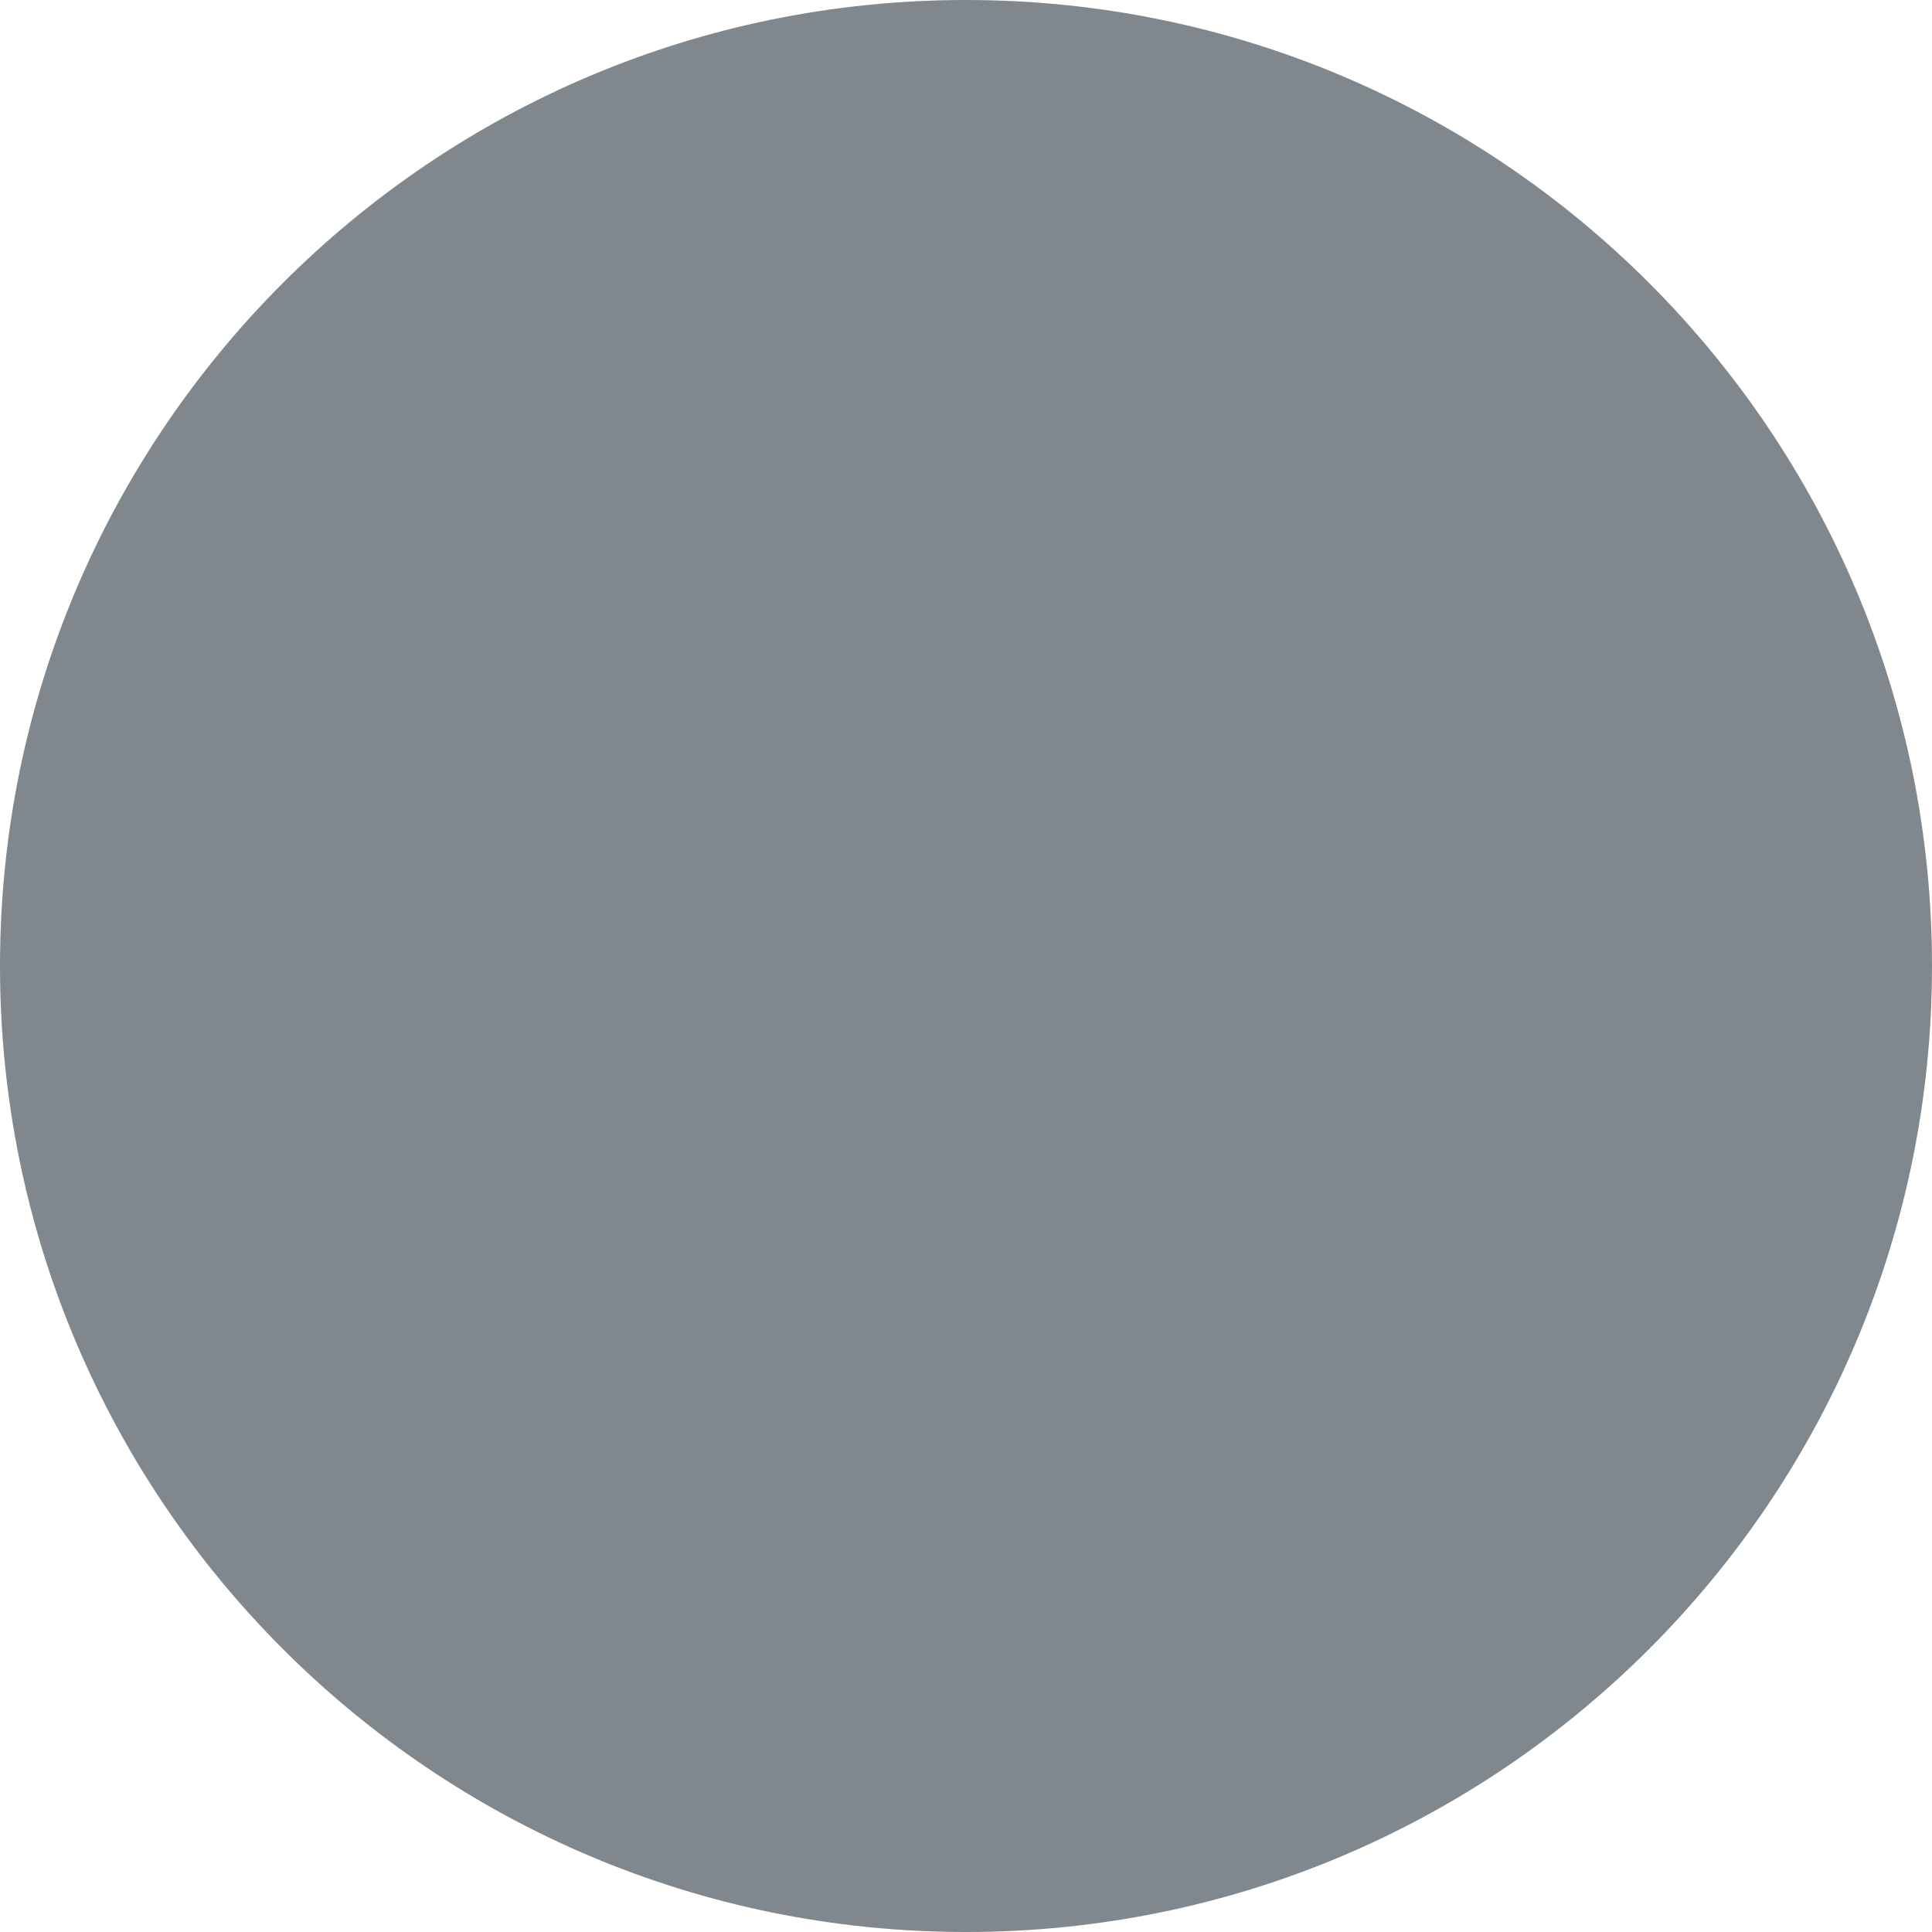
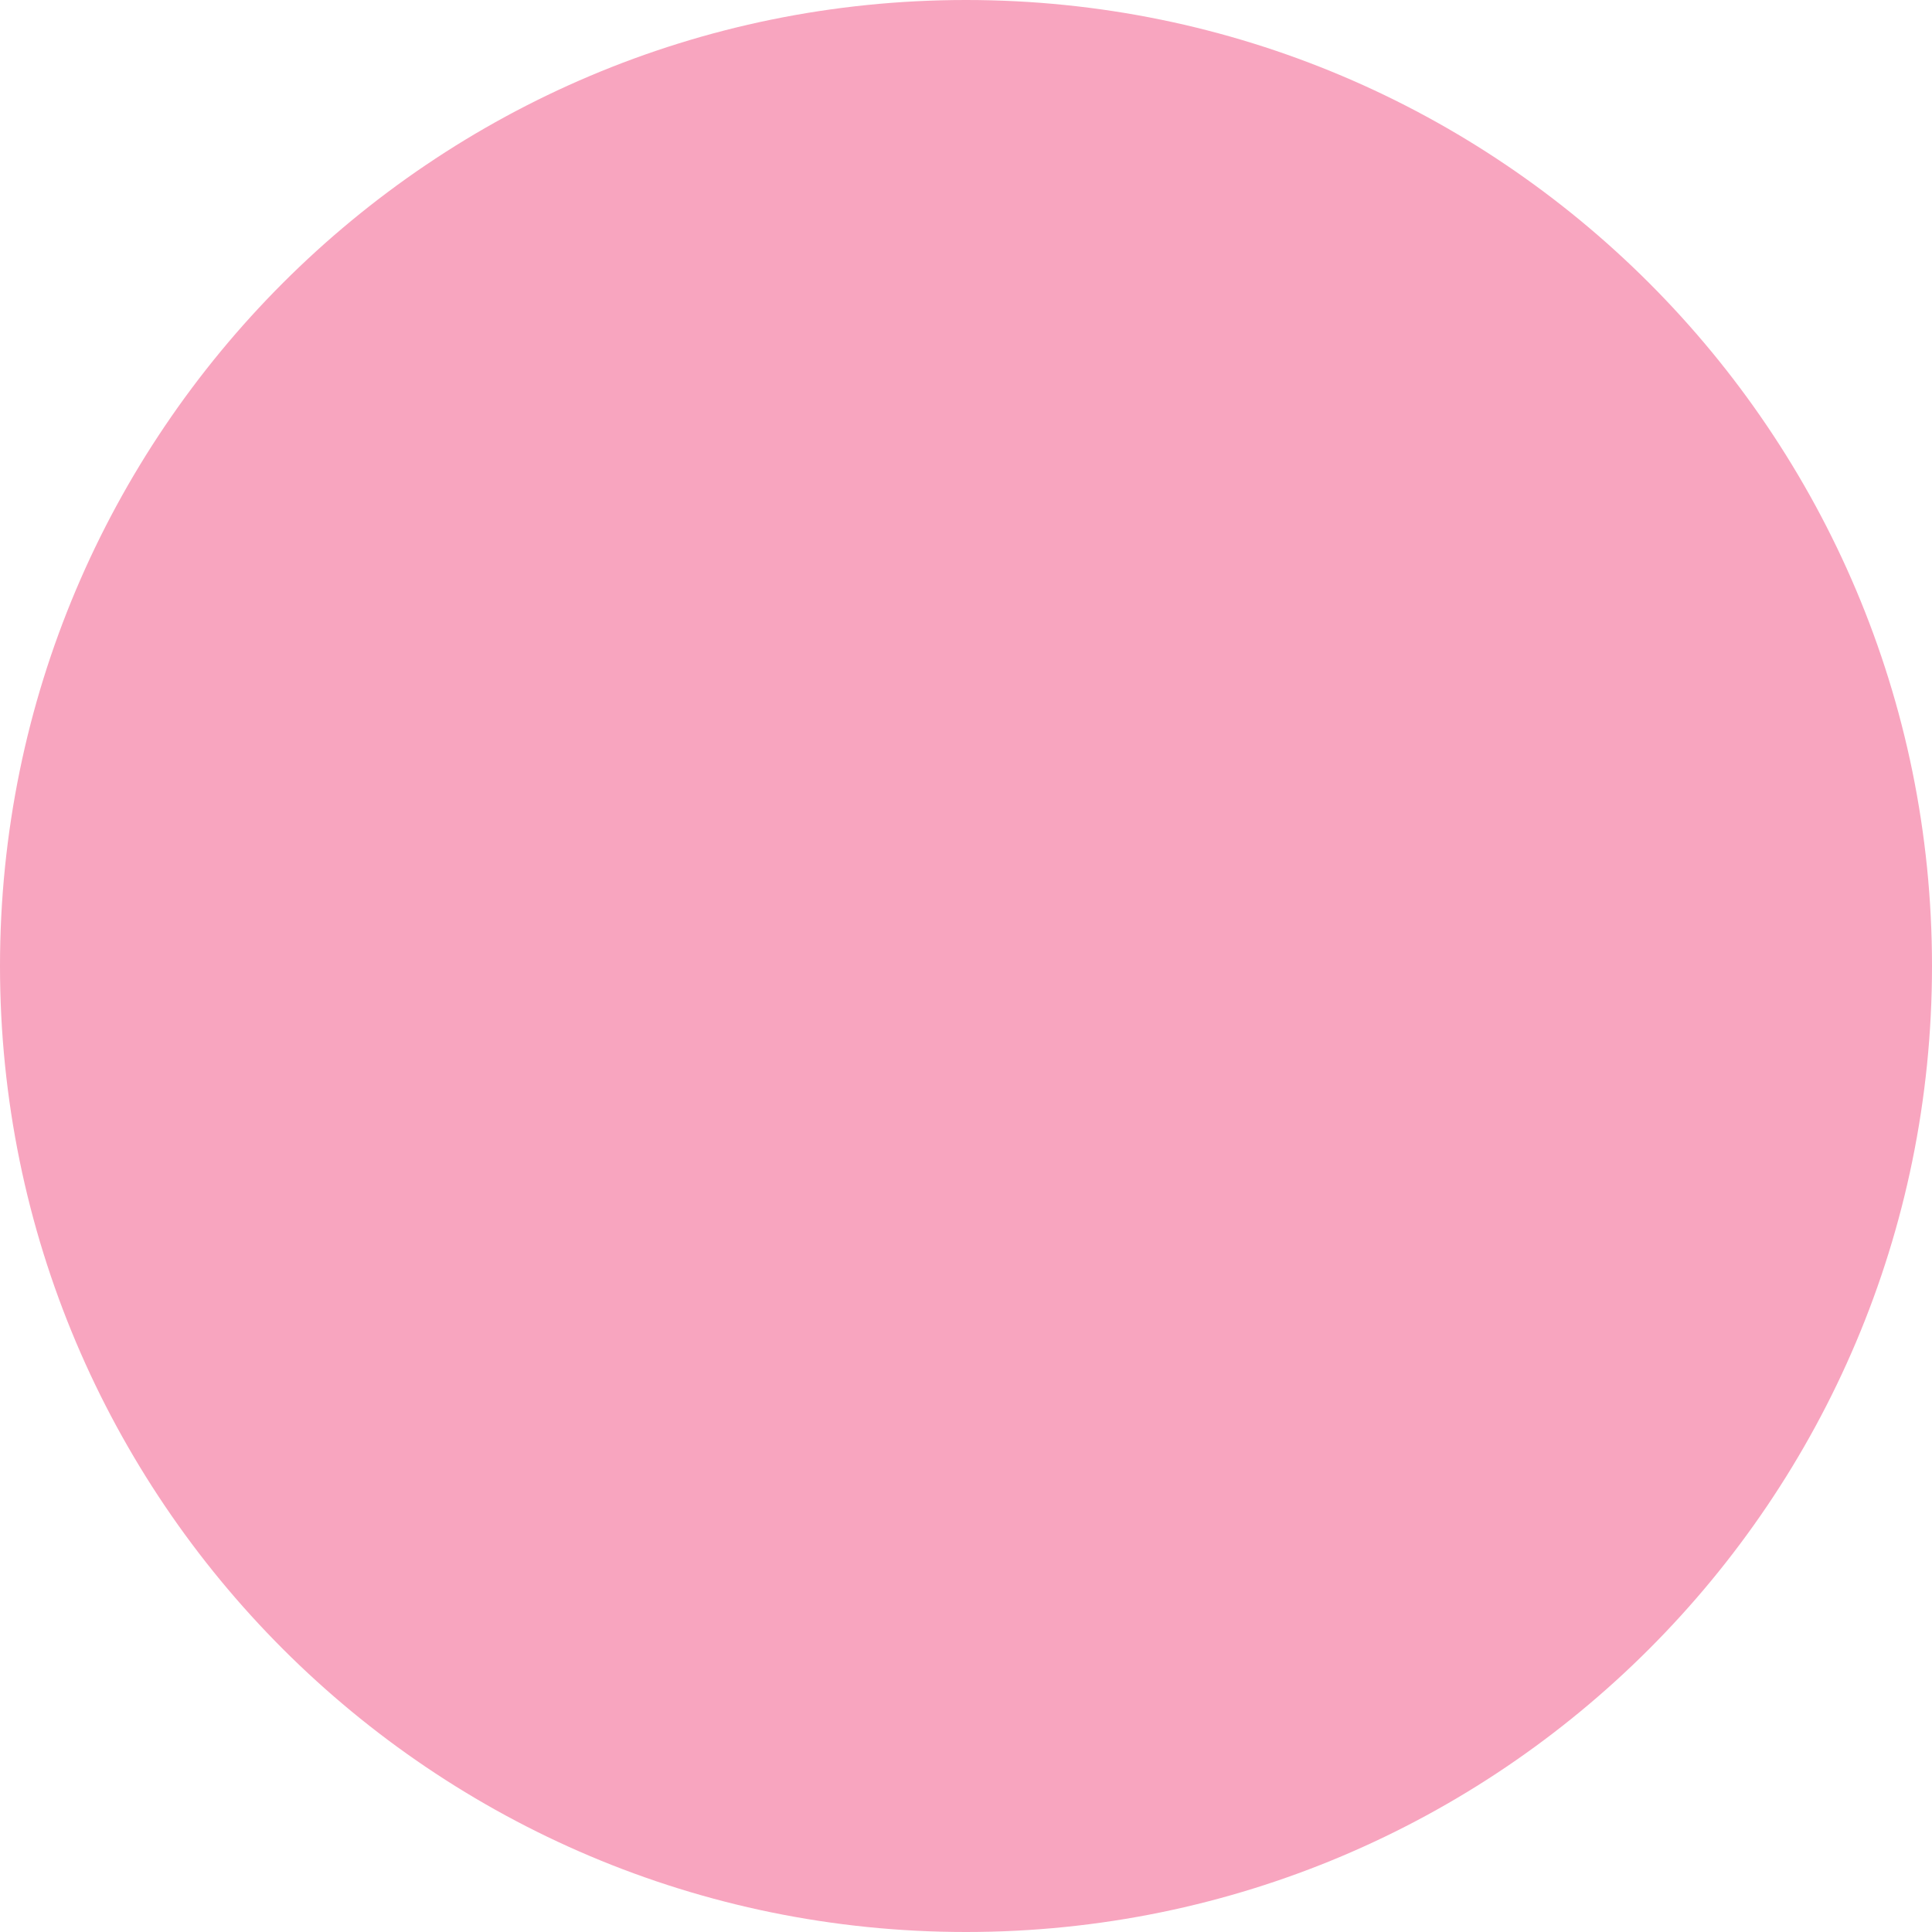
<svg xmlns="http://www.w3.org/2000/svg" id="Layer_1" data-name="Layer 1" viewBox="0 0 102 102">
  <defs>
-     <style>.cls-1{fill:#80888d;}</style>
+     <style>.cls-1{fill:#f8a5bf;}</style>
  </defs>
  <circle class="cls-1" cx="51" cy="51" r="51" />
</svg>
